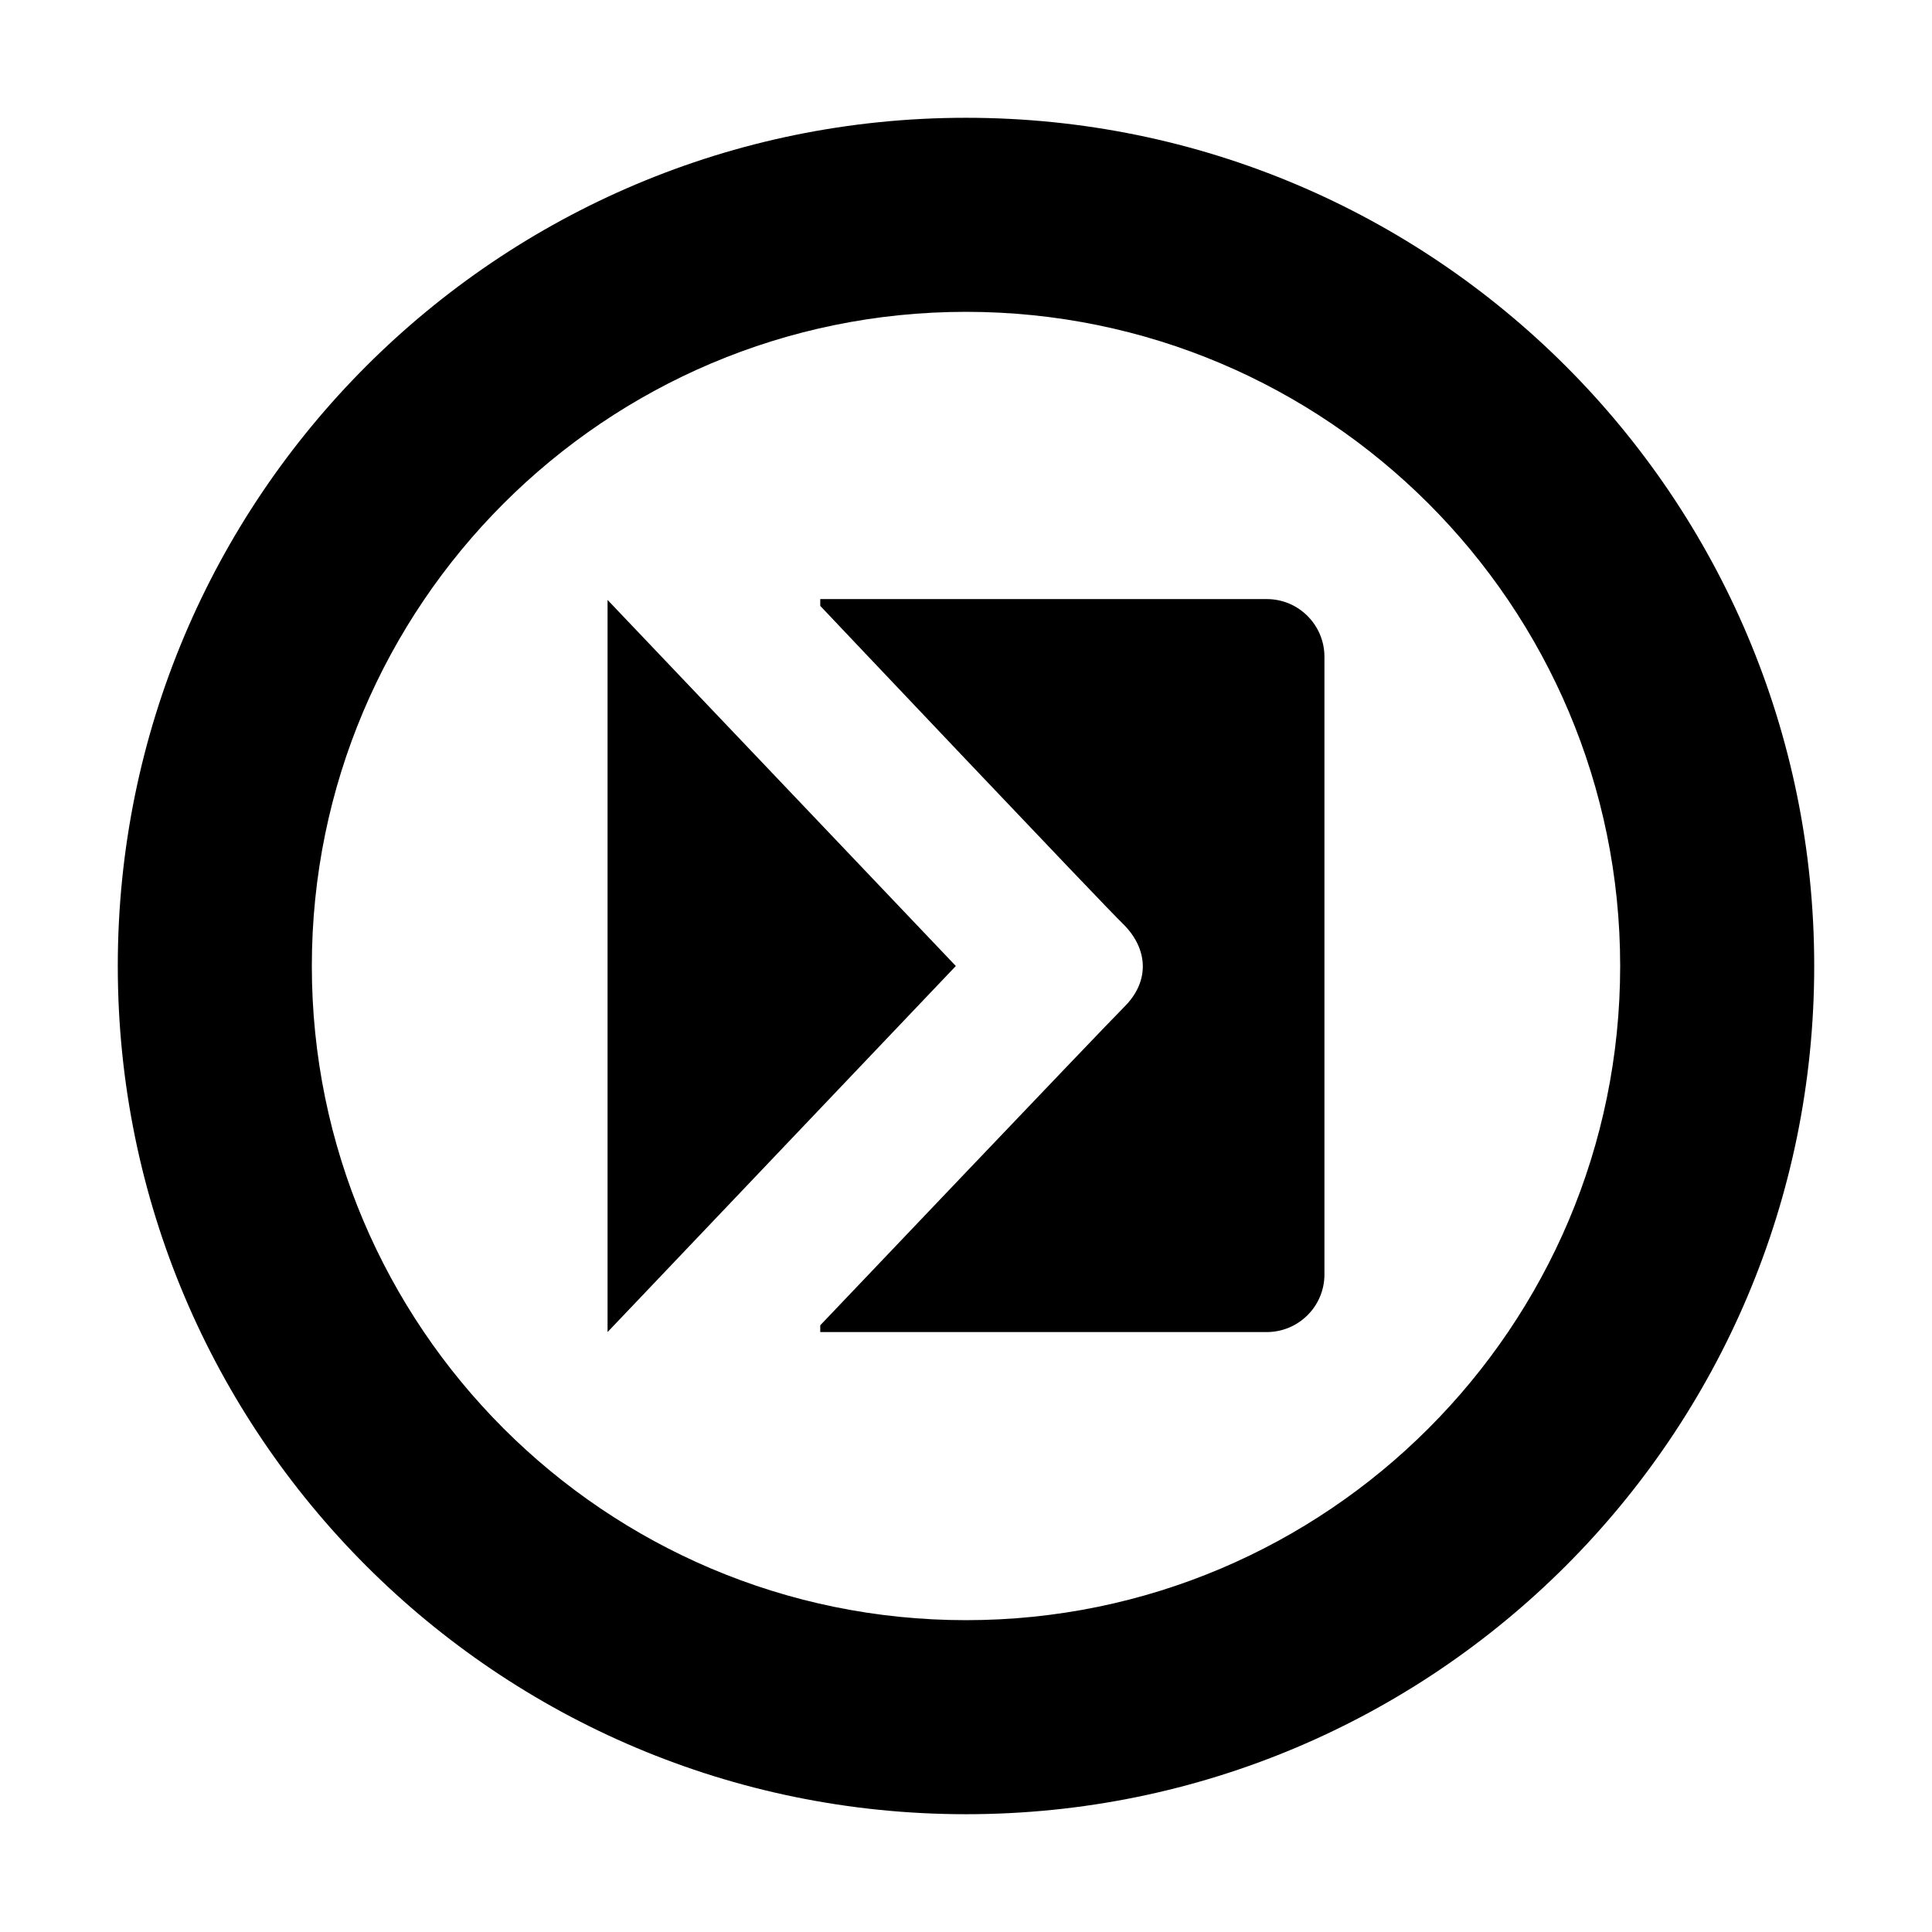
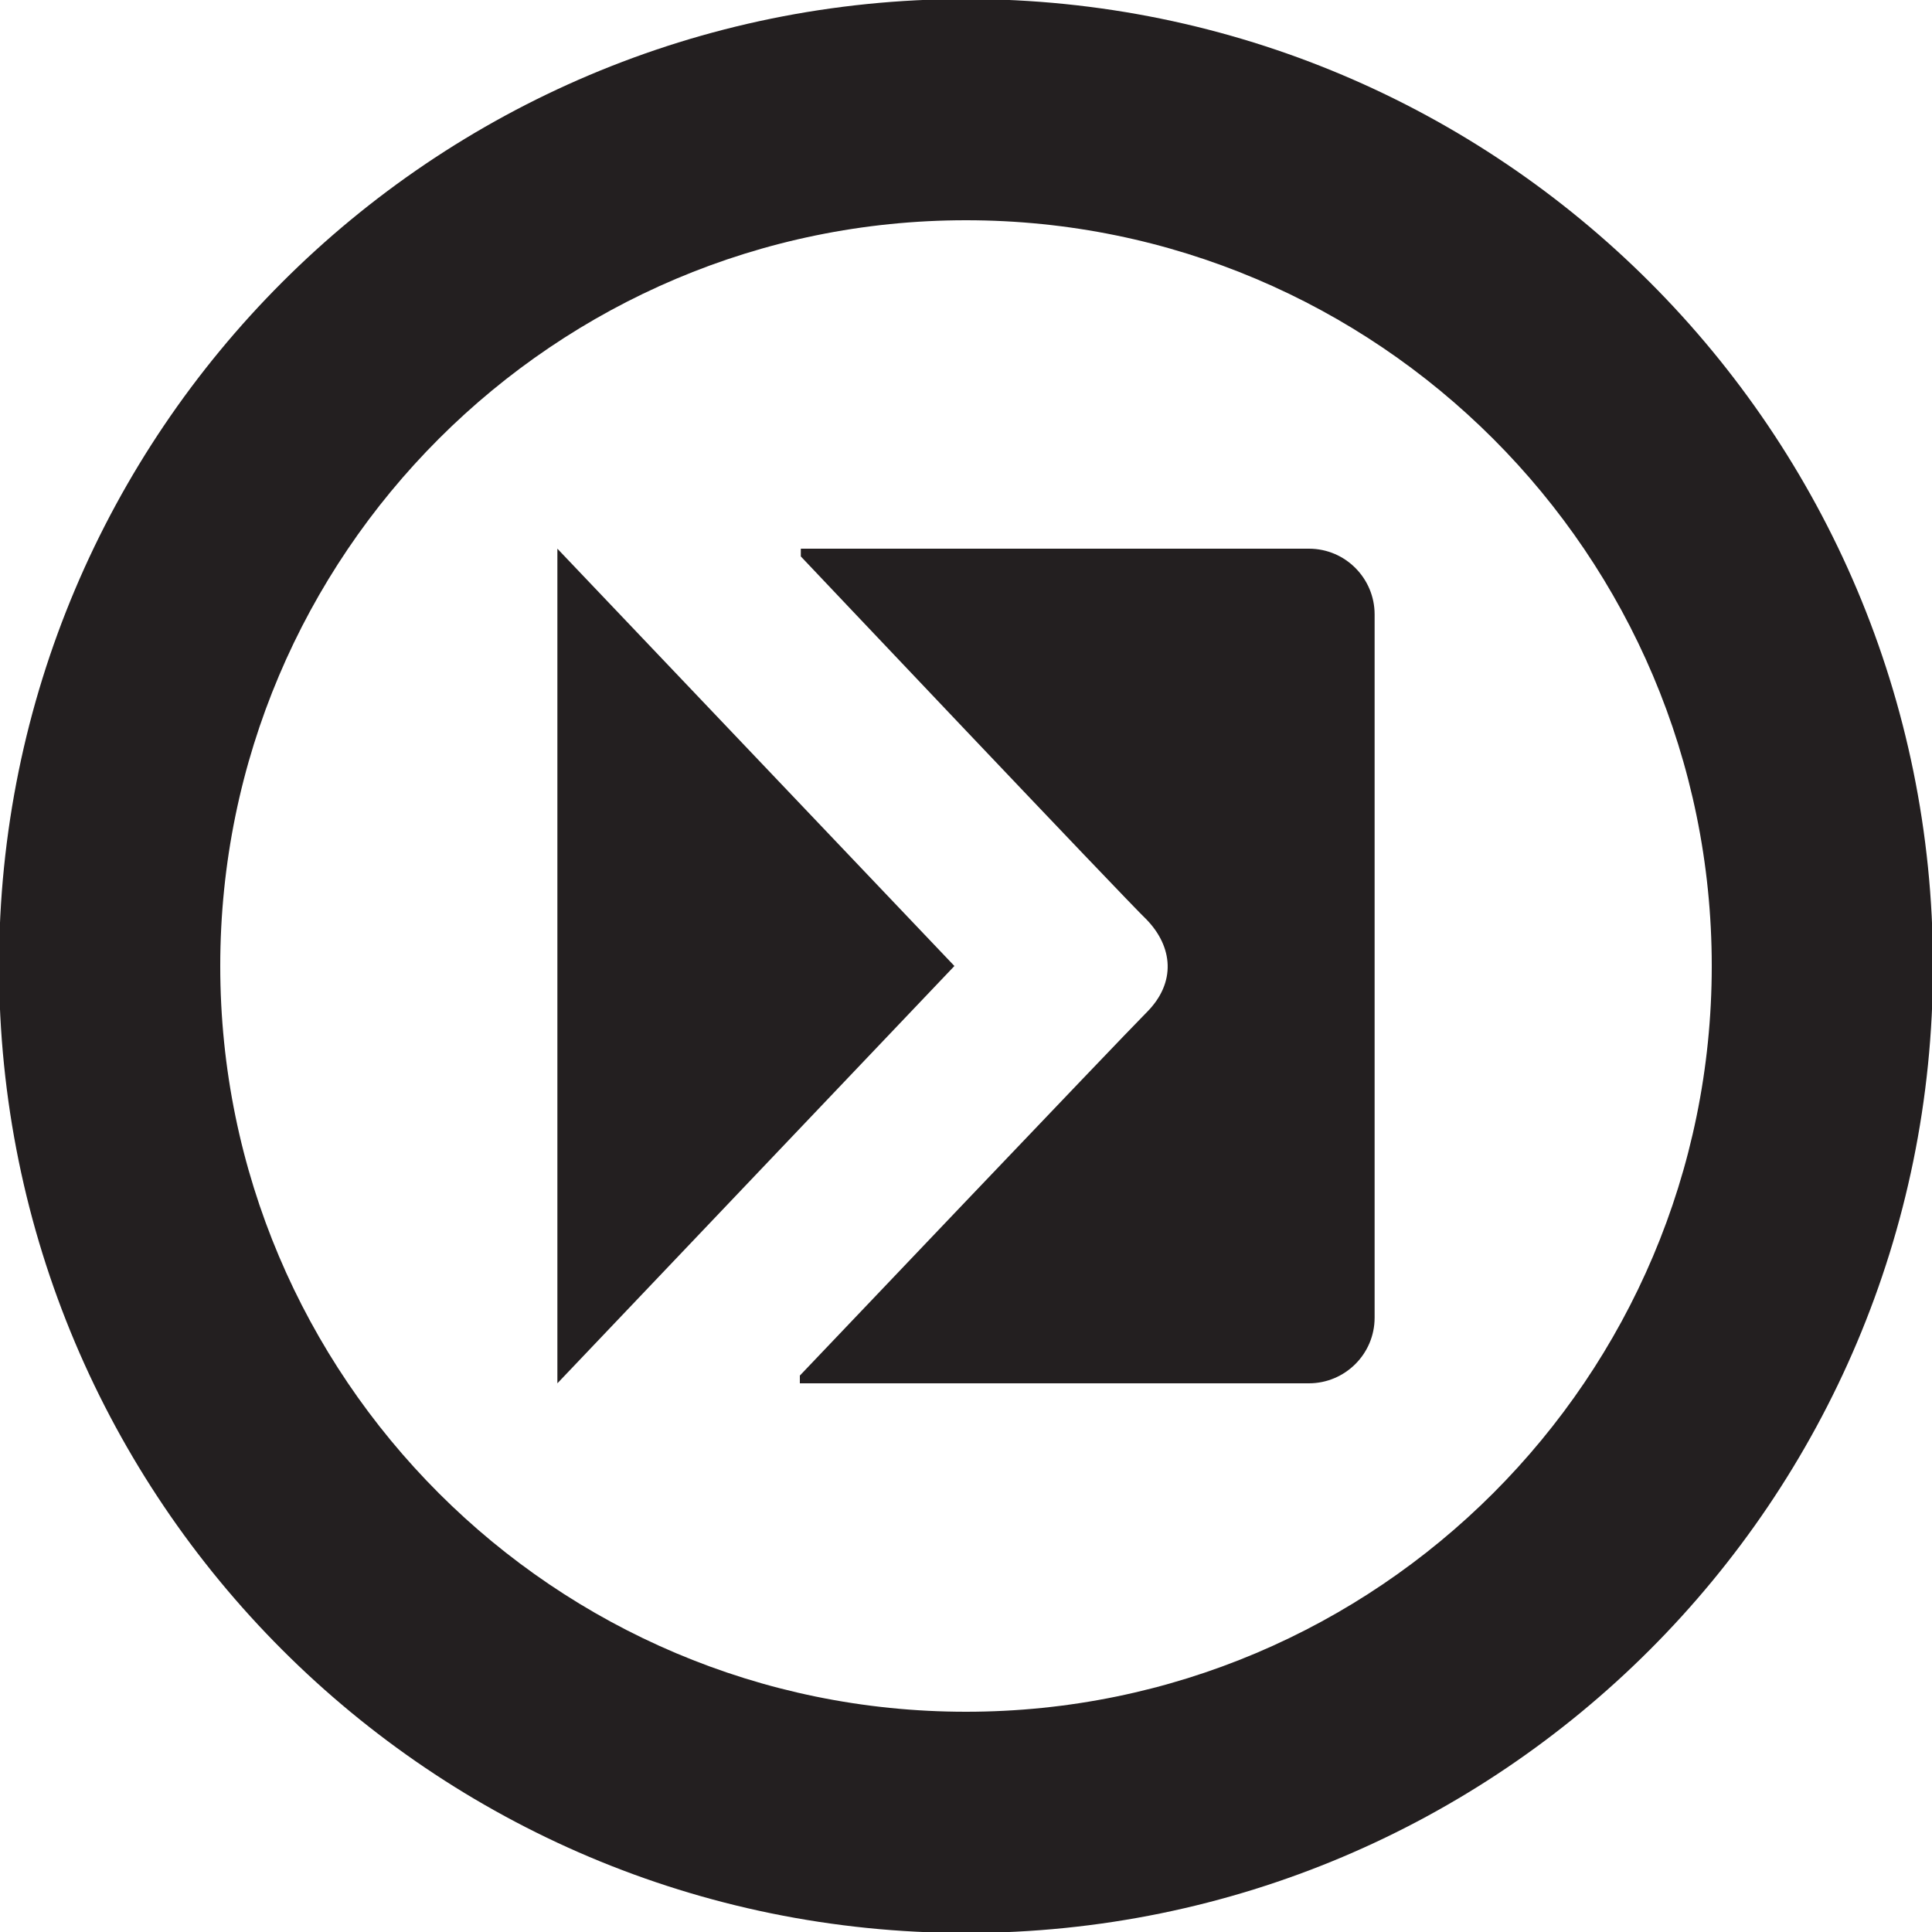
- <svg xmlns="http://www.w3.org/2000/svg" version="1.1" id="Layer_1" x="0px" y="0px" viewBox="-306 184.3 228 228" enable-background="new -306 184.3 228 228" xml:space="preserve">
+ <svg xmlns="http://www.w3.org/2000/svg" version="1.1" id="Layer_1" x="0px" y="0px" viewBox="0 0 200 200" enable-background="new 0 0 200 200" xml:space="preserve">
  <g>
-     <path d="M-192,198.2c-55.3,0-100.1,44.8-100.1,100.1s44.8,100.1,100.1,100.1c55.3,0,100.1-44.8,100.1-100.1S-136.7,198.2-192,198.2   z M-192,375.5c-42.6,0-77.2-34.6-77.2-77.2c0-42.6,34.6-77.2,77.2-77.2c42.6,0,77.2,34.6,77.2,77.2   C-114.8,340.9-149.4,375.5-192,375.5z" />
+     <path fill="#231F20" d="M100-0.1C44.7-0.1-0.1,44.7-0.1,100S44.7,200.1,100,200.1c55.3,0,100.1-44.8,100.1-100.1S155.3-0.1,100-0.1   z M100,177.2c-42.6,0-77.2-34.6-77.2-77.2c0-42.6,34.6-77.2,77.2-77.2c42.6,0,77.2,34.6,77.2,77.2   C177.2,142.6,142.6,177.2,100,177.2z" />
    <g>
-       <polygon points="-234.3,341.5 -234.3,255.1 -193.2,298.3   " />
-       <path d="M-173.3,303.1c-2.6,2.6-35.9,37.6-35.9,37.6v0.8h52.7c3.7,0,6.8-3,6.8-6.8v-72.9c0-3.7-3-6.8-6.8-6.8h-52.7v0.8    c0,0,33.6,35.5,35.8,37.6C-170.6,296.2-170.2,300-173.3,303.1z" />
+       <polygon fill="#231F20" points="57.7,143.2 57.7,56.8 98.8,100   " />
+       <path fill="#231F20" d="M118.7,104.8c-2.6,2.6-35.9,37.6-35.9,37.6v0.8h52.7c3.7,0,6.8-3,6.8-6.8V63.6c0-3.7-3-6.8-6.8-6.8H82.9    v0.8c0,0,33.6,35.5,35.8,37.6C121.4,98,121.8,101.7,118.7,104.8z" />
    </g>
  </g>
</svg>
